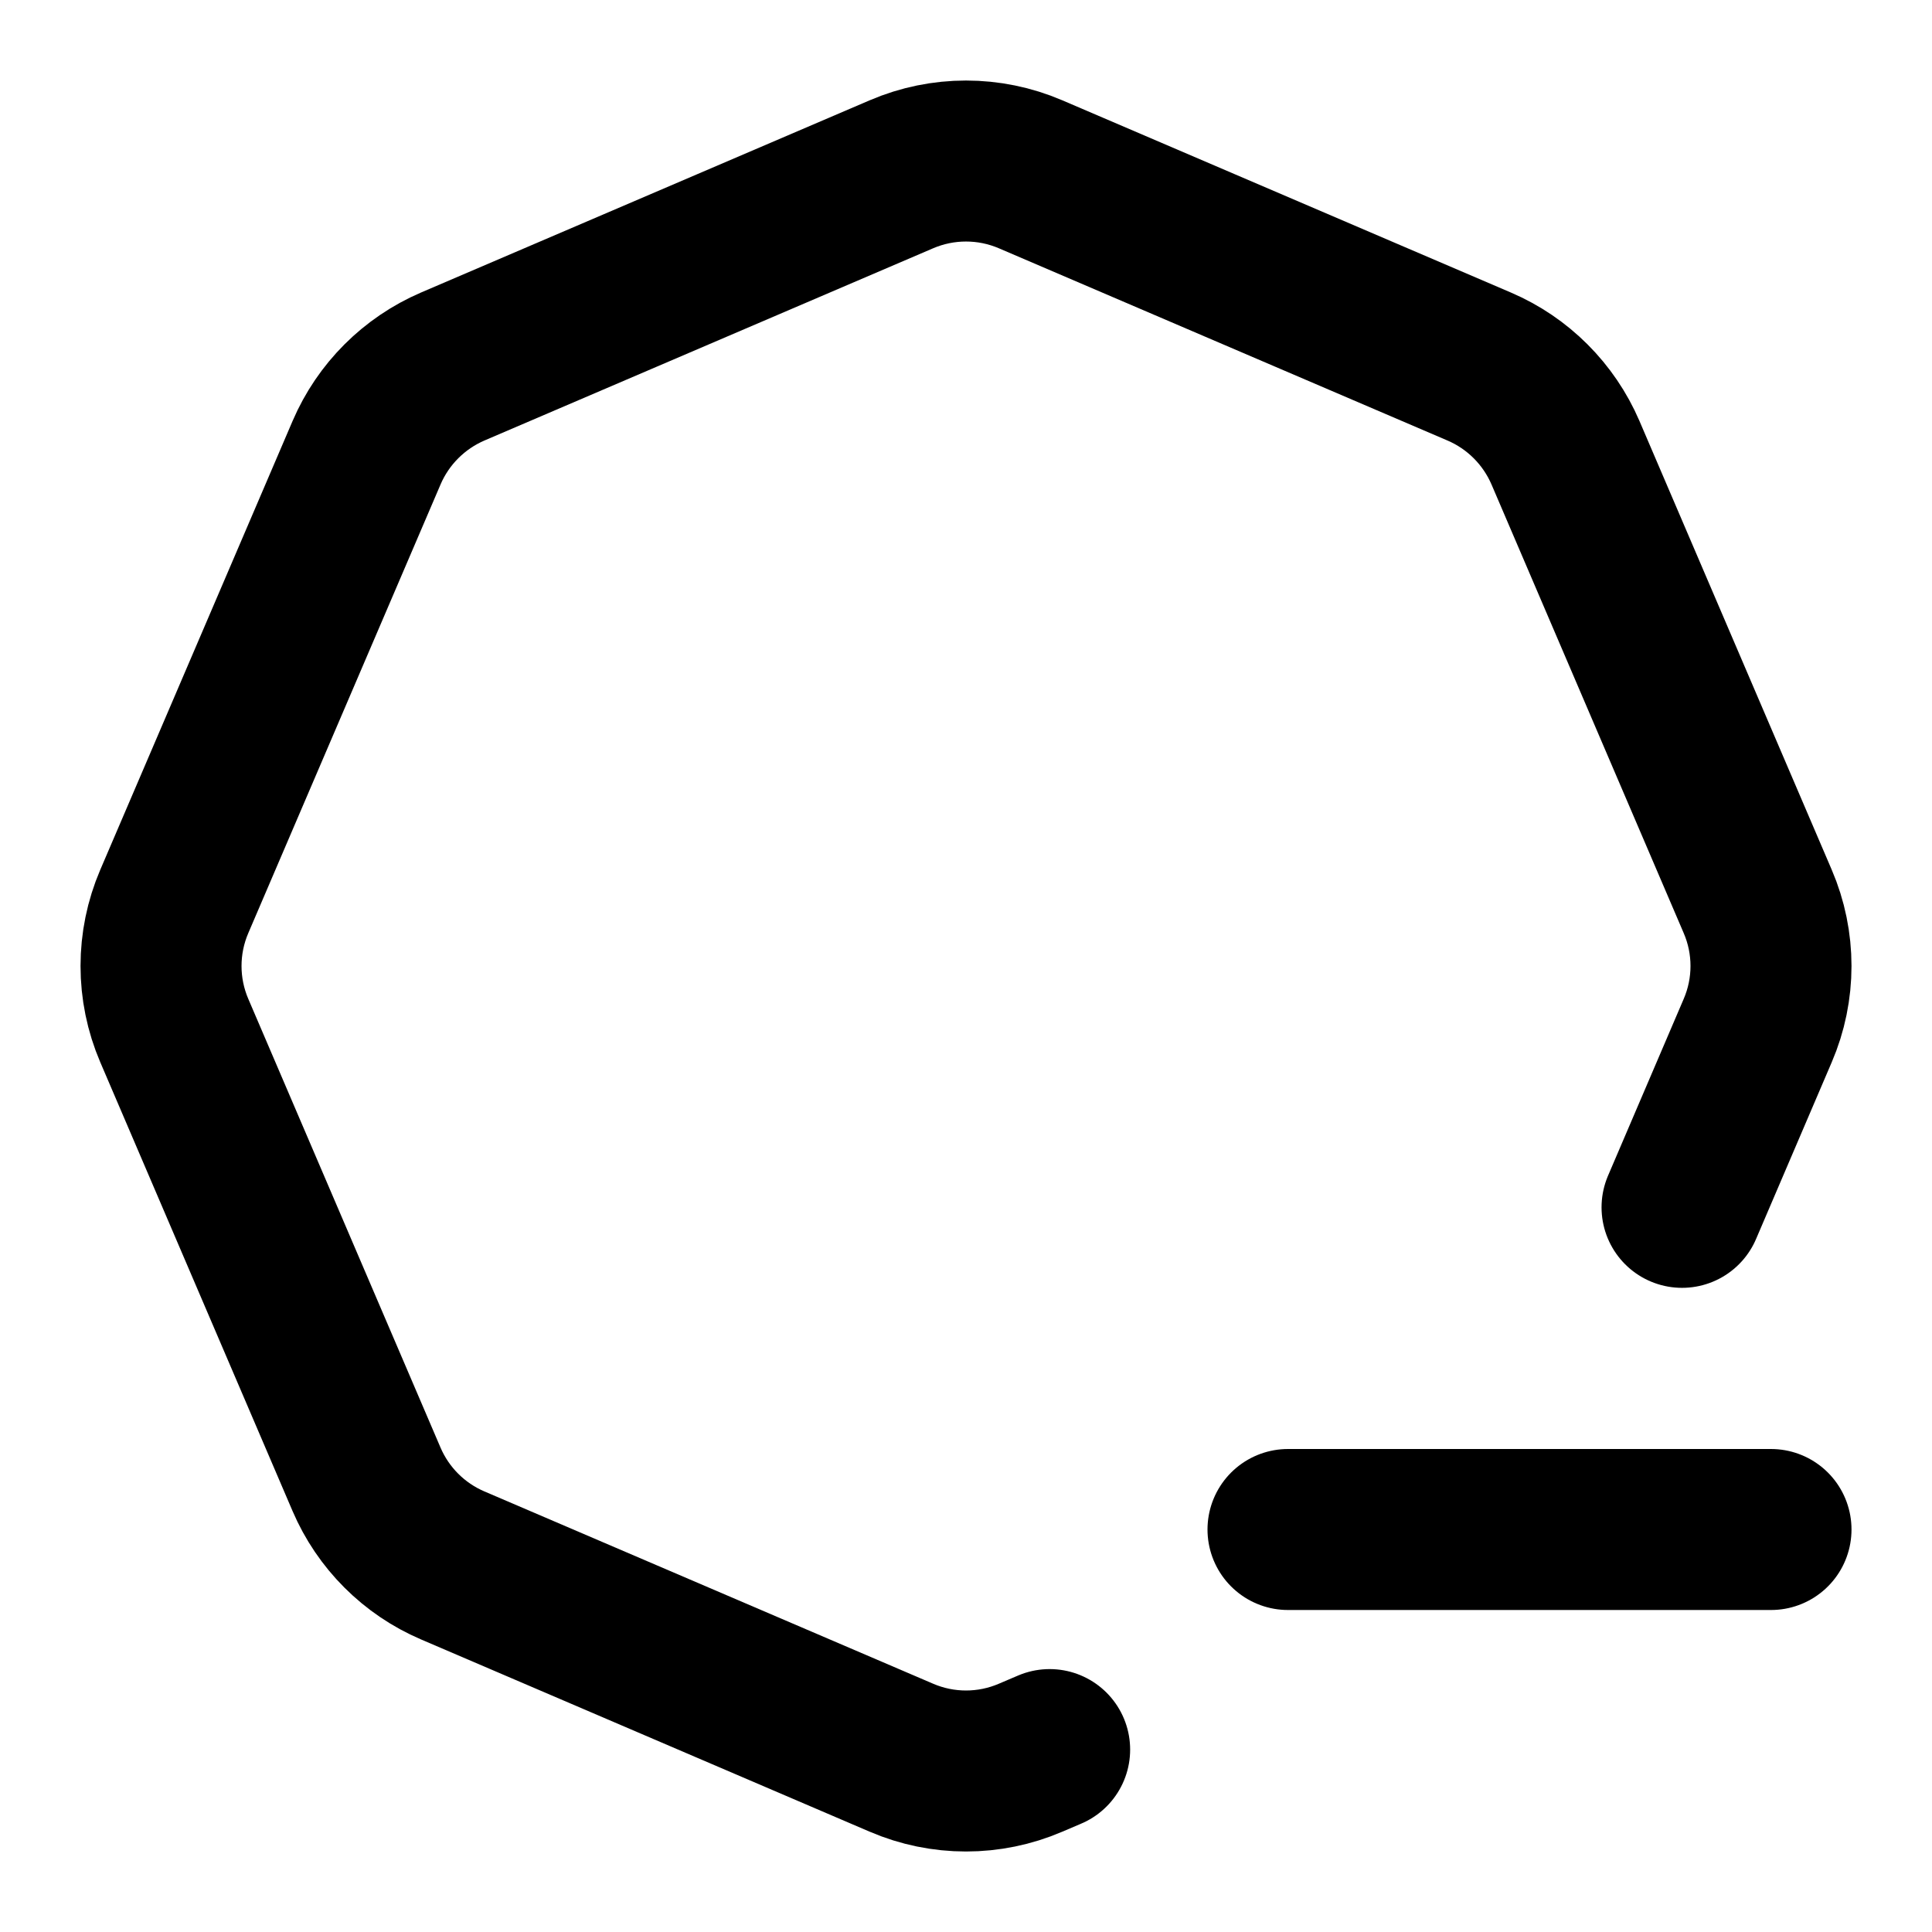
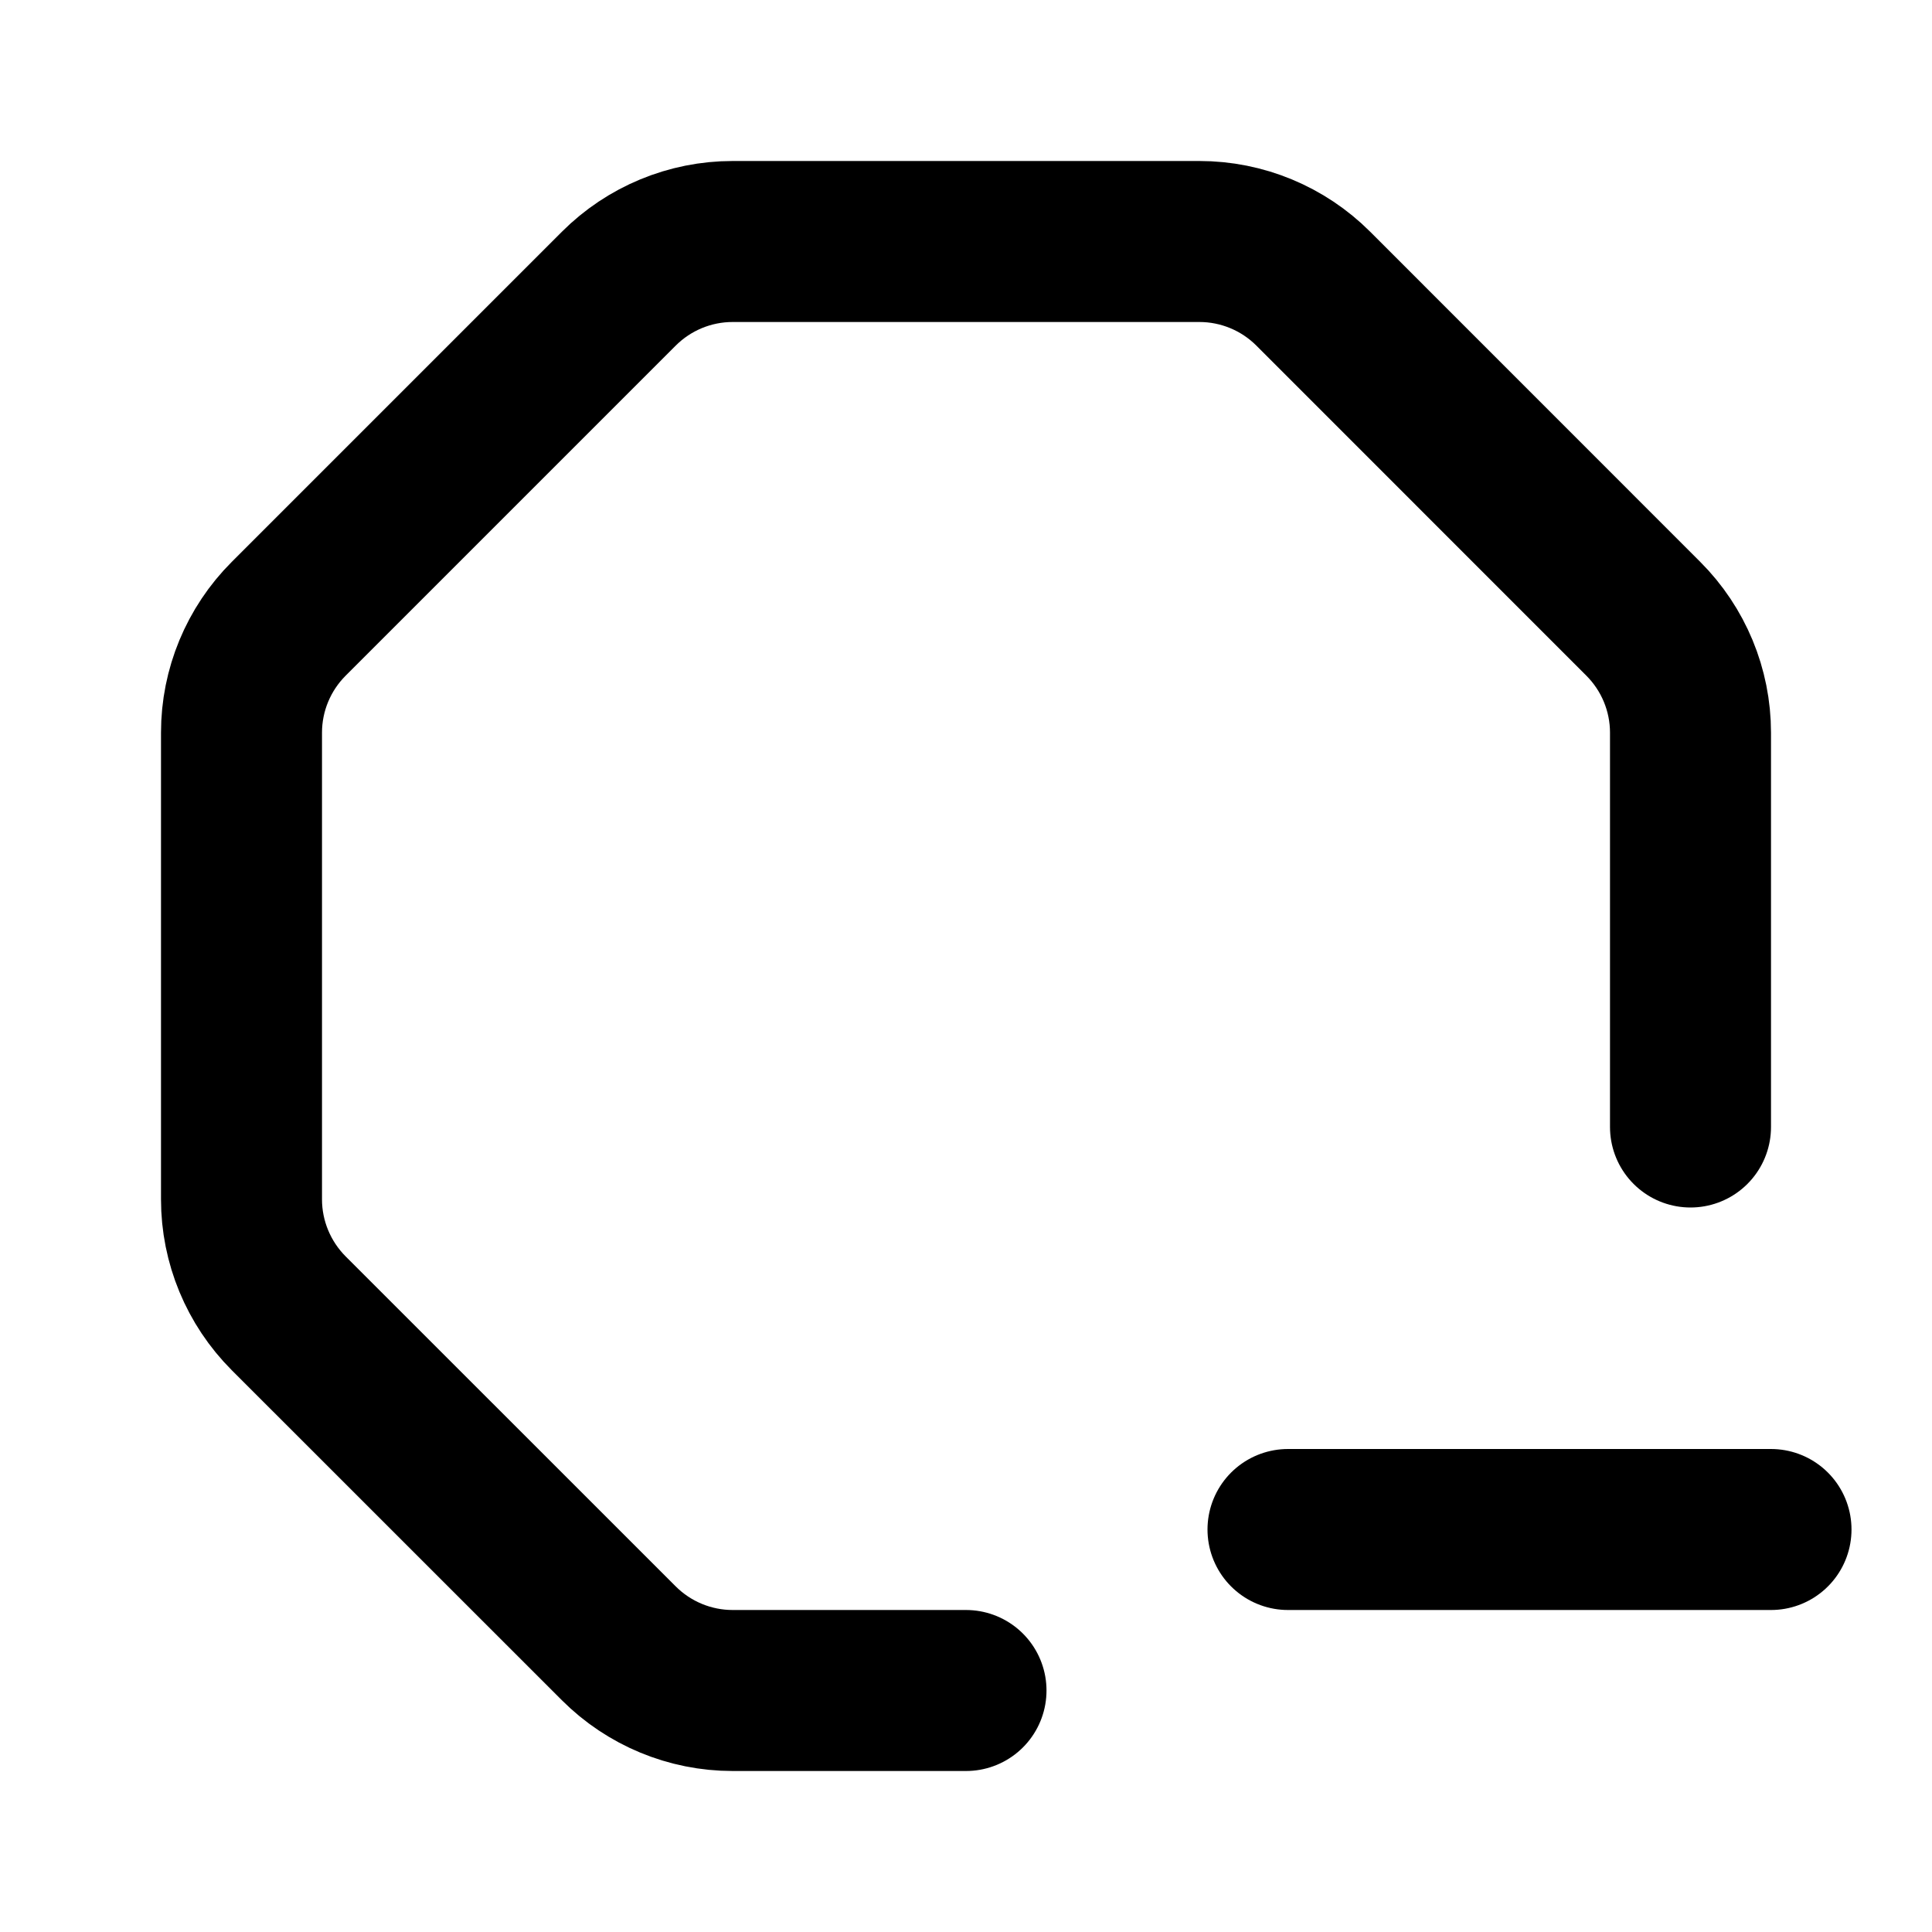
<svg xmlns="http://www.w3.org/2000/svg" width="24" height="24" viewBox="0 0 24 24" fill="none" stroke="currentColor" stroke-width="2" stroke-linecap="round" stroke-linejoin="round" class="icon icon-tabler icons-tabler-outline icon-tabler-octagon-minus-2">
  <path stroke="none" d="M0 0h24v24H0z" fill="none" />
-   <path d="M13.039 21.734l-.237 .101c-.512 .22 -1.092 .22 -1.604 0l-5.575 -2.389a2.036 2.036 0 0 1 -1.07 -1.07l-2.388 -5.574a2.036 2.036 0 0 1 0 -1.604l2.389 -5.575c.206 -.48 .589 -.863 1.07 -1.07l5.574 -2.388a2.036 2.036 0 0 1 1.604 0l5.575 2.389c.48 .206 .863 .589 1.07 1.07l2.388 5.574c.22 .512 .22 1.092 0 1.604l-.94 2.196" />
+   <path d="M21 14v-4.899c0 -.53 -.211 -1.039 -.586 -1.414l-4.1 -4.101c-.375 -.375 -.884 -.586 -1.415 -.586h-5.798c-.53 0 -1.039 .211 -1.414 .586l-4.101 4.101c-.375 .375 -.586 .884 -.586 1.414v5.798c0 .53 .211 1.039 .586 1.415l4.101 4.1c.375 .375 .884 .586 1.414 .586h2.899" />
  <path d="M16 19h6" />
</svg>
